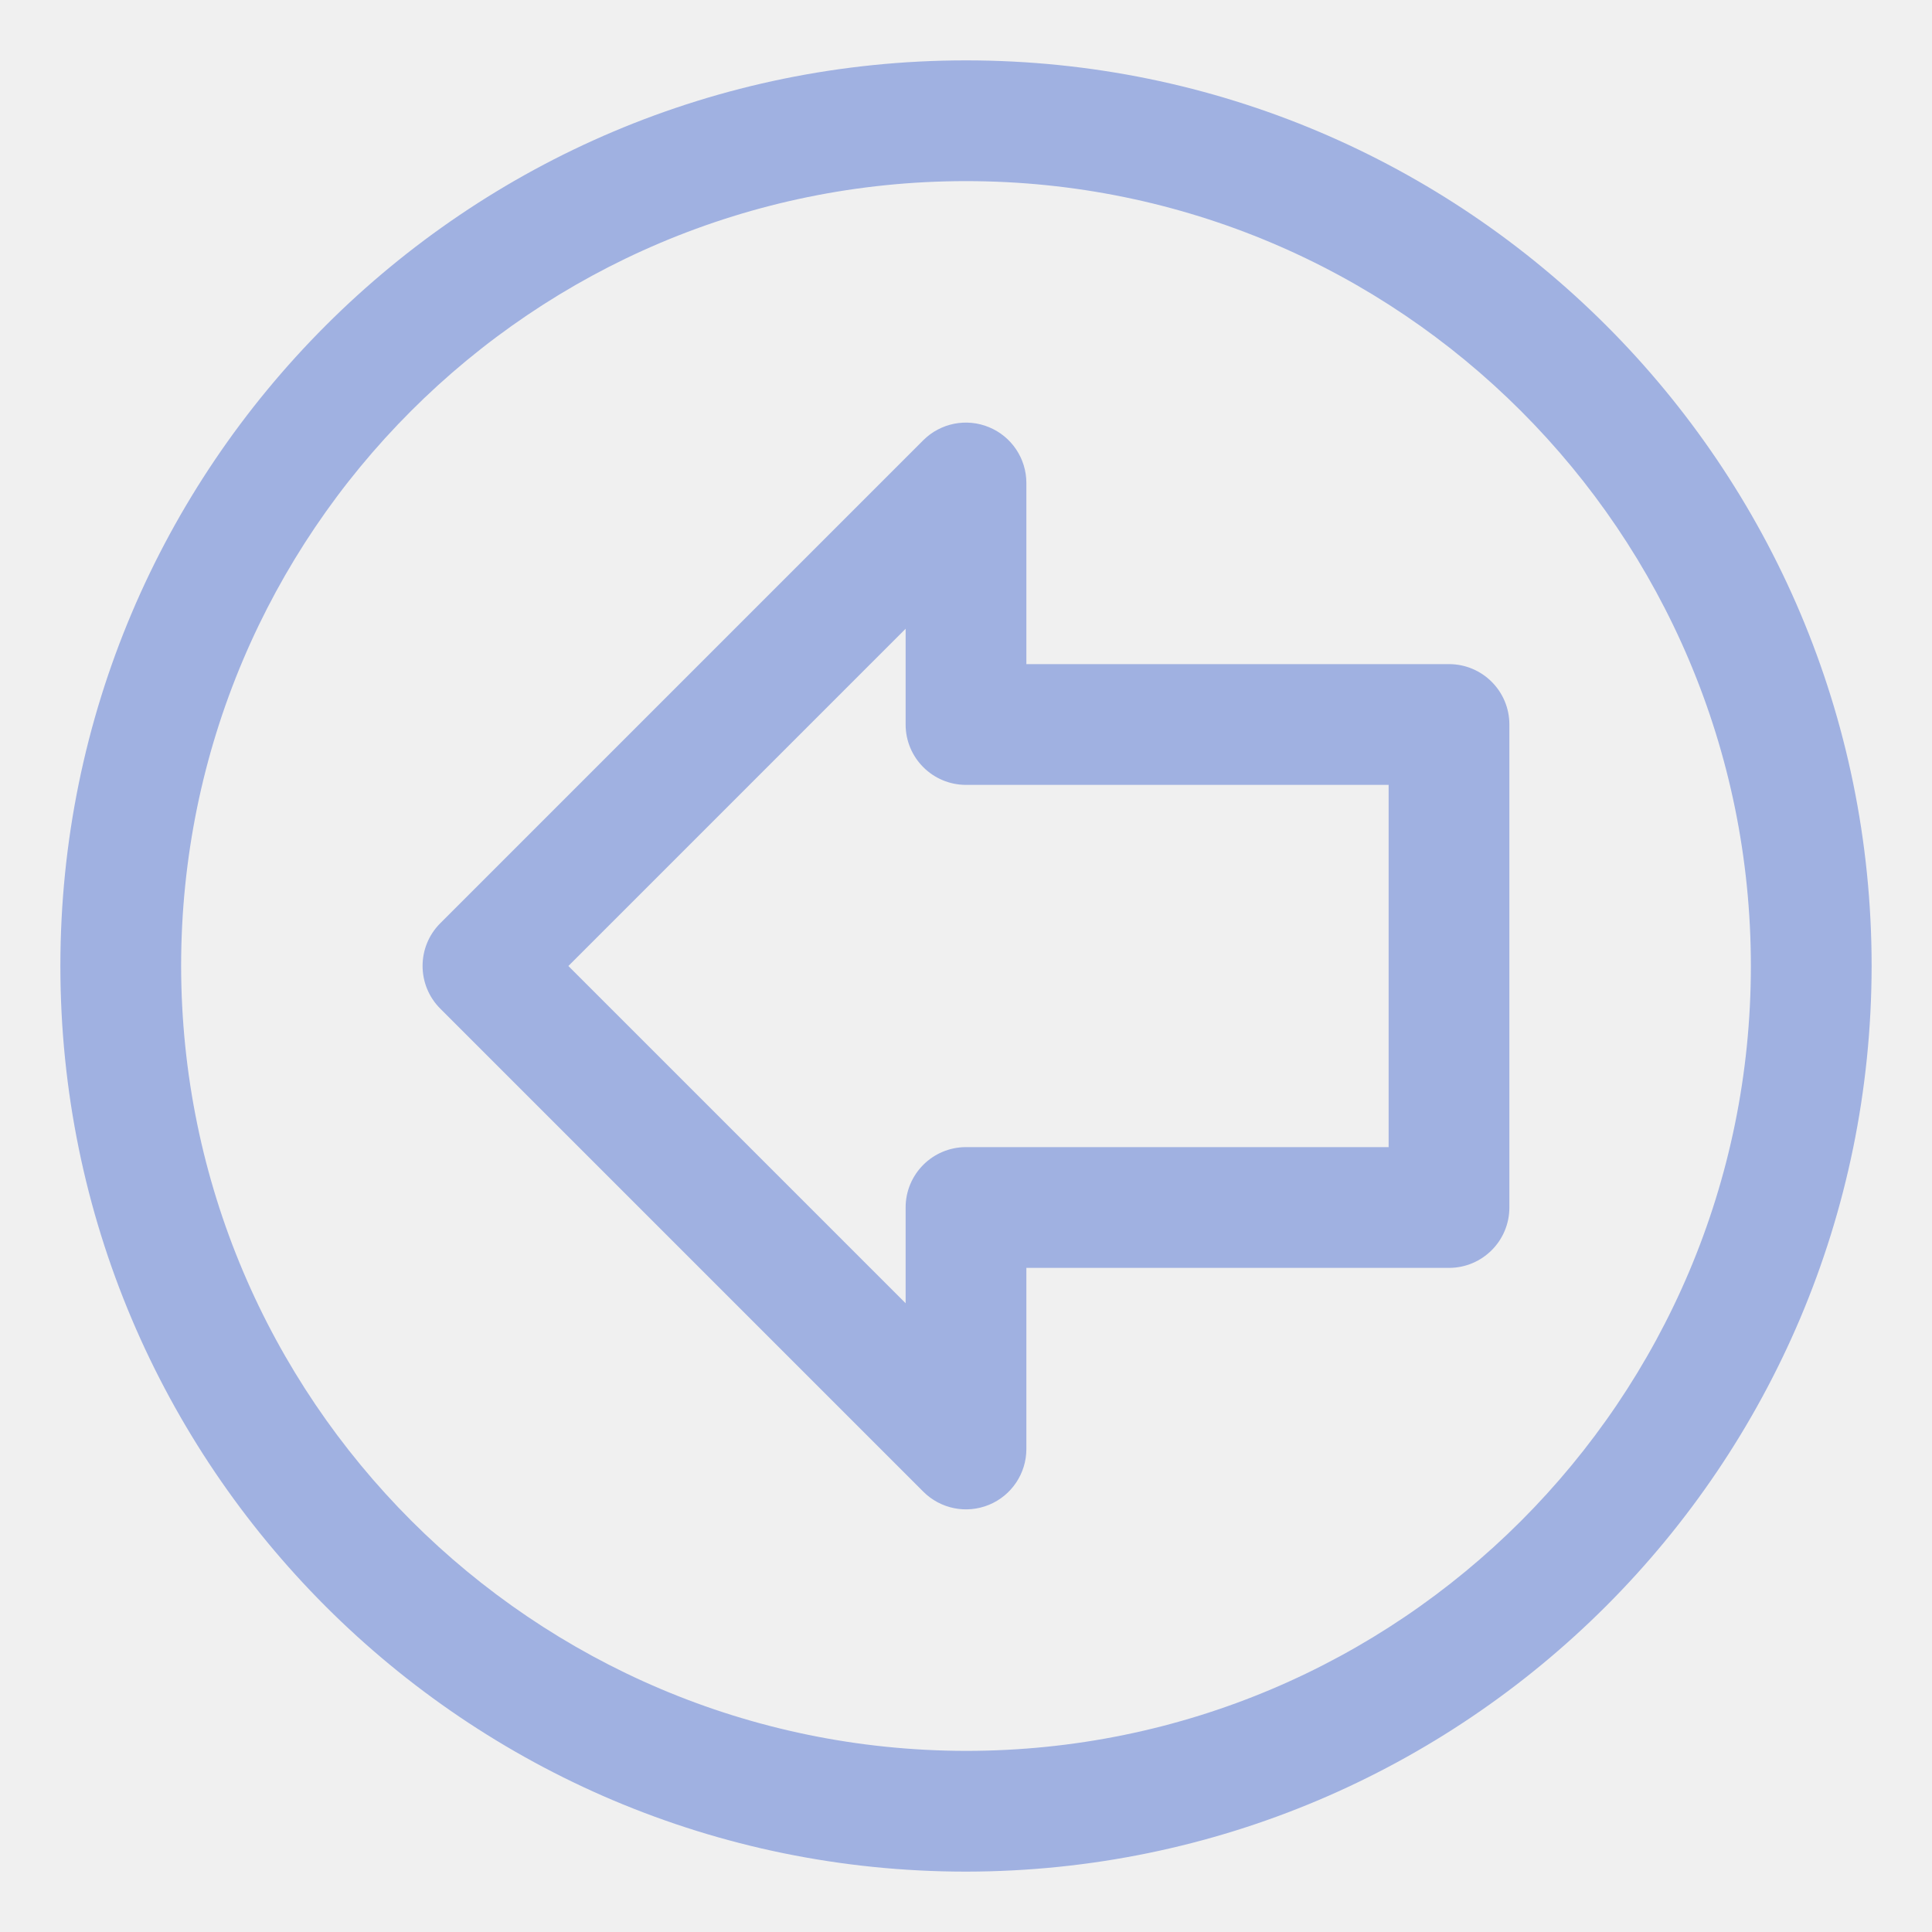
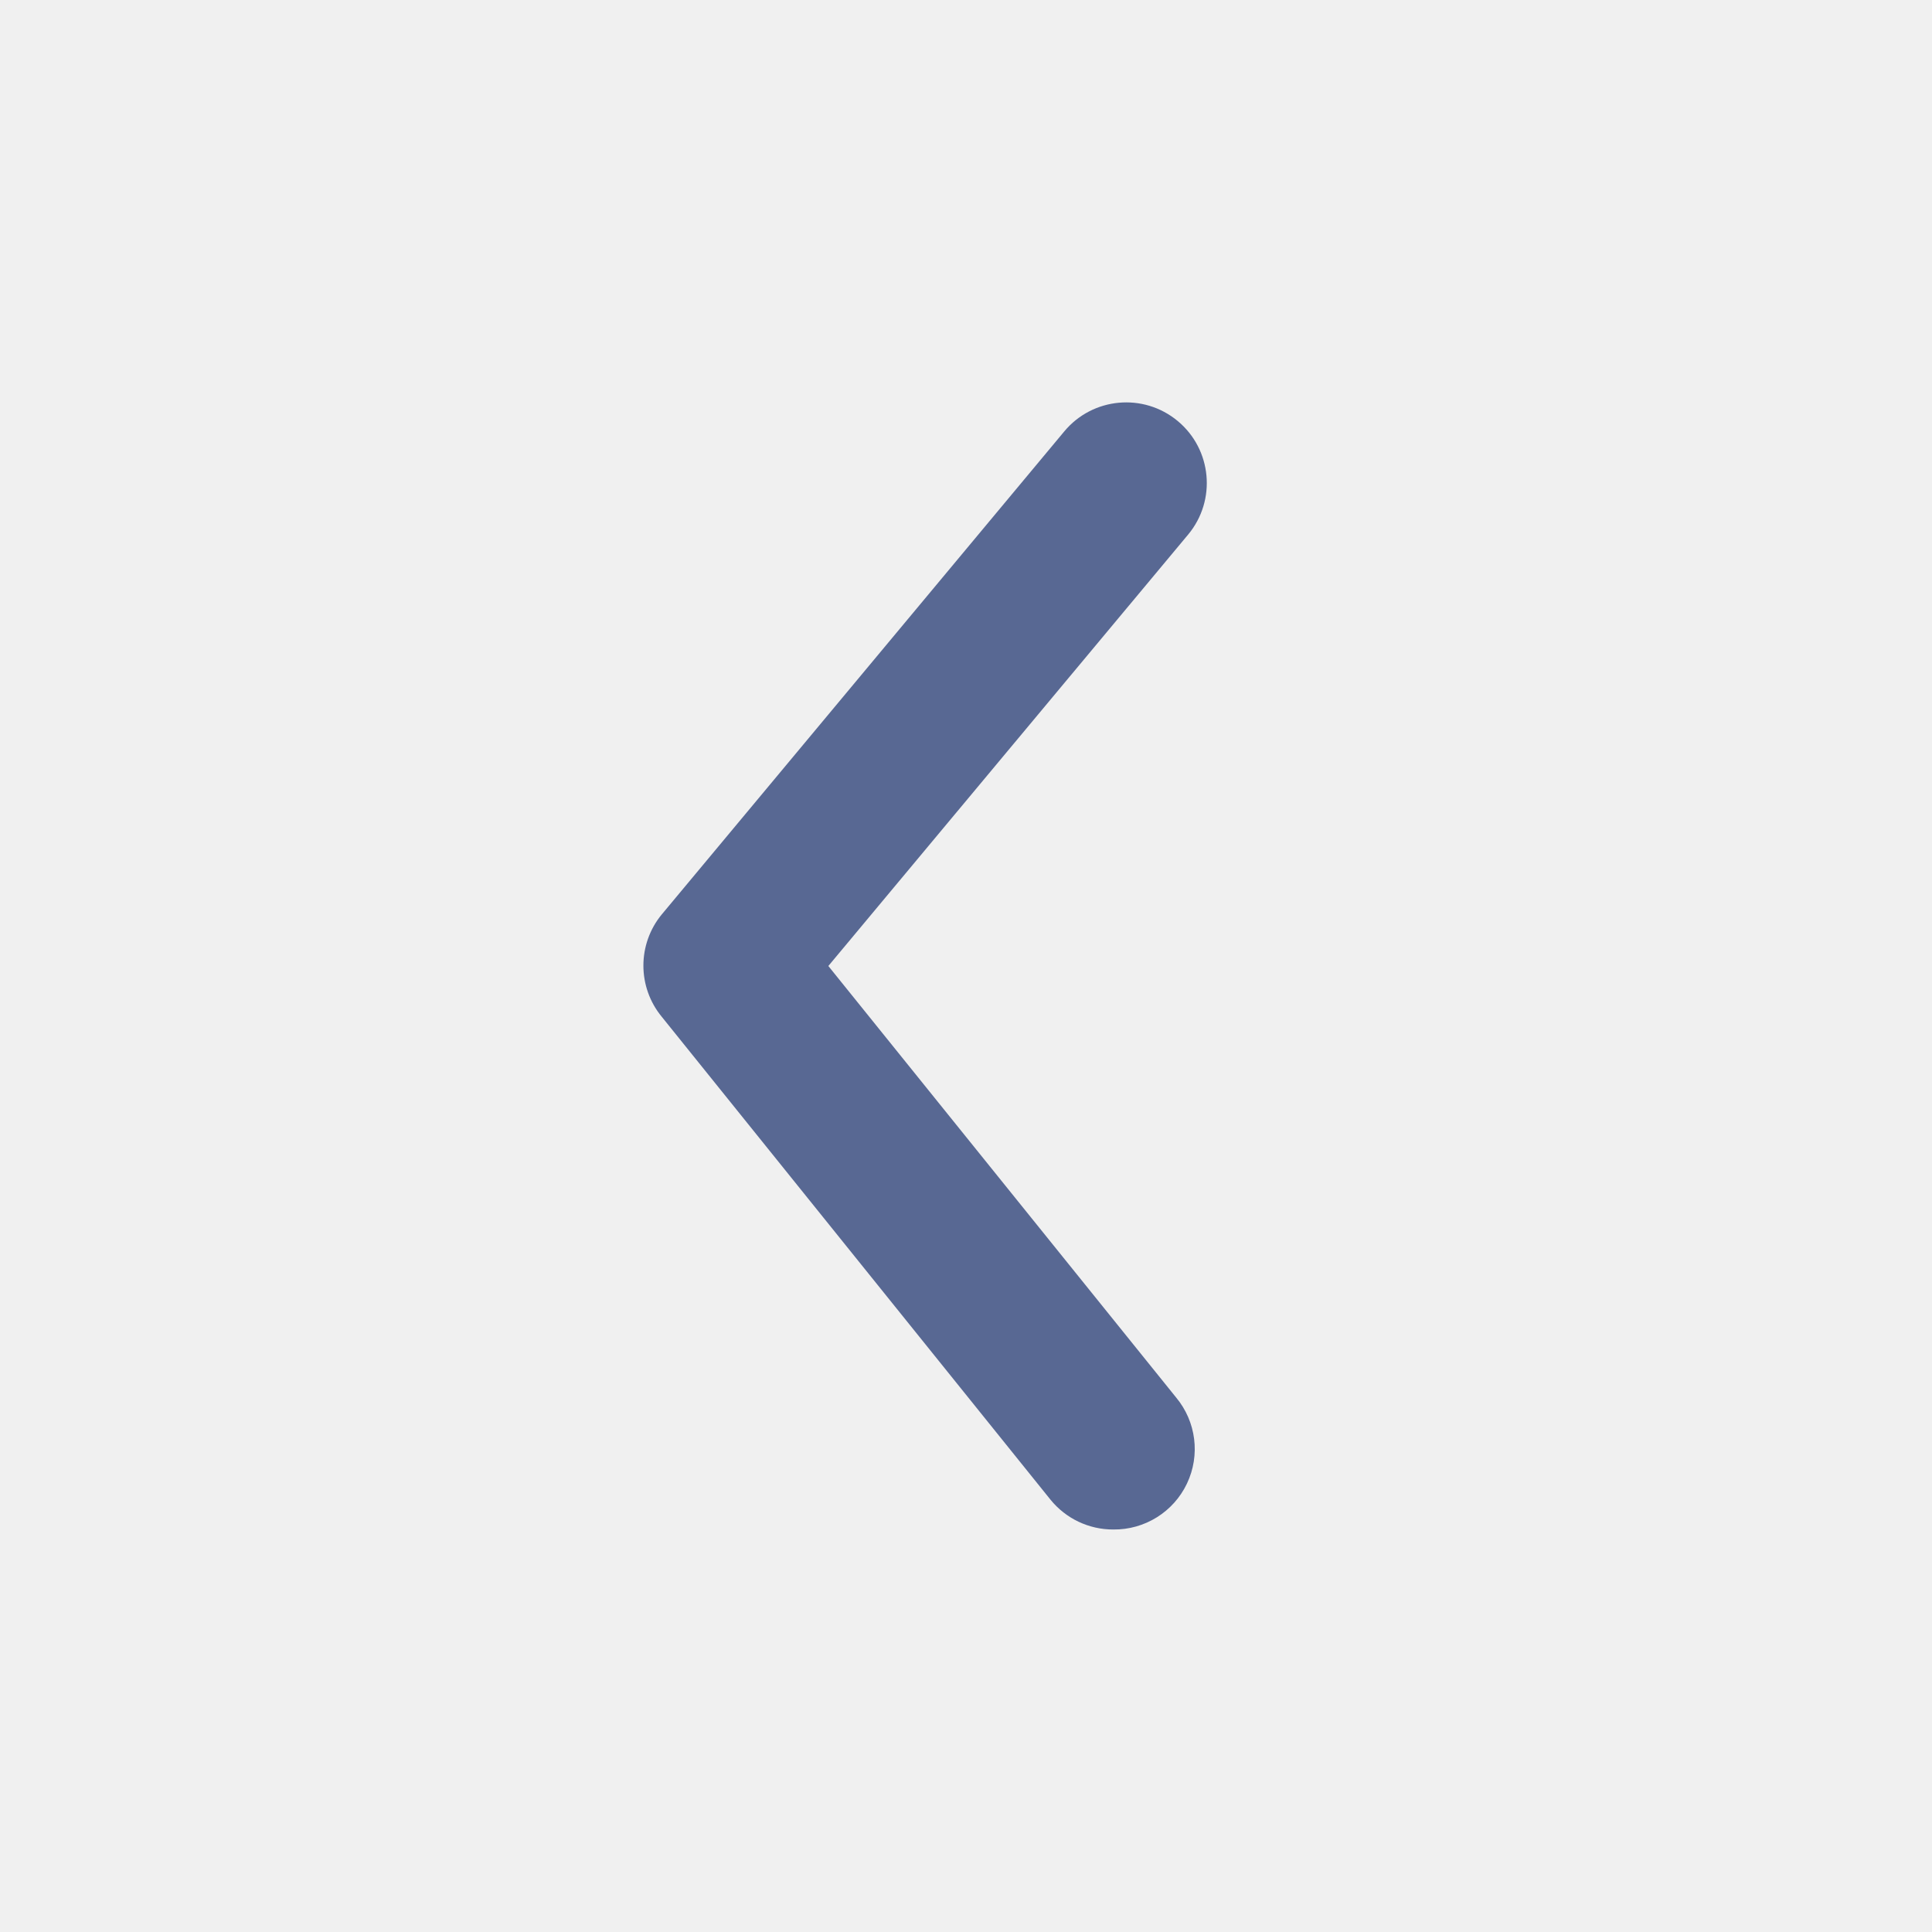
- <svg xmlns="http://www.w3.org/2000/svg" fill="#a0b1e1" data-name="Layer 2" id="Layer_2" viewBox="0 0 16 16">
-   <path d="M8.191,3.538a.5.5,0,0,0-.545.108l-4,4a.5.5,0,0,0,0,.707l4,4A.5.5,0,0,0,8.5,12V10.5H12a.5.5,0,0,0,.5-.5V6a.5.5,0,0,0-.5-.5H8.5V4A.5.5,0,0,0,8.191,3.538ZM11.5,6.5v3H8a.5.5,0,0,0-.5.5v.793L4.707,8,7.5,5.207V6a.5.5,0,0,0,.5.5Z" />
-   <path d="M15.5,8A7.5,7.5,0,1,0,8,15.5,7.508,7.508,0,0,0,15.5,8ZM1.5,8A6.5,6.5,0,1,1,8,14.5,6.508,6.508,0,0,1,1.5,8Z" />
+ <svg xmlns="http://www.w3.org/2000/svg" viewBox="0 0 24 24">
+   <defs>
+     <style>.cls-1{fill:#fff;opacity:0;}.cls-2{fill:#586893;}</style>
+   </defs>
+   <g id="Layer_2" data-name="Layer 2">
+     <g id="arrow-ios-back">
+       <g id="arrow-ios-back-2" data-name="arrow-ios-back">
+         <rect class="cls-1" width="24" height="24" transform="translate(24 0) rotate(90)" />
+         <path class="cls-2" d="M13.83,19a1,1,0,0,1-.78-.37l-4.83-6a1,1,0,0,1,0-1.27l5-6a1,1,0,0,1,1.54,1.28L10.29,12l4.32,5.36A1,1,0,0,1,13.83,19Z" />
+       </g>
+     </g>
+   </g>
</svg>
